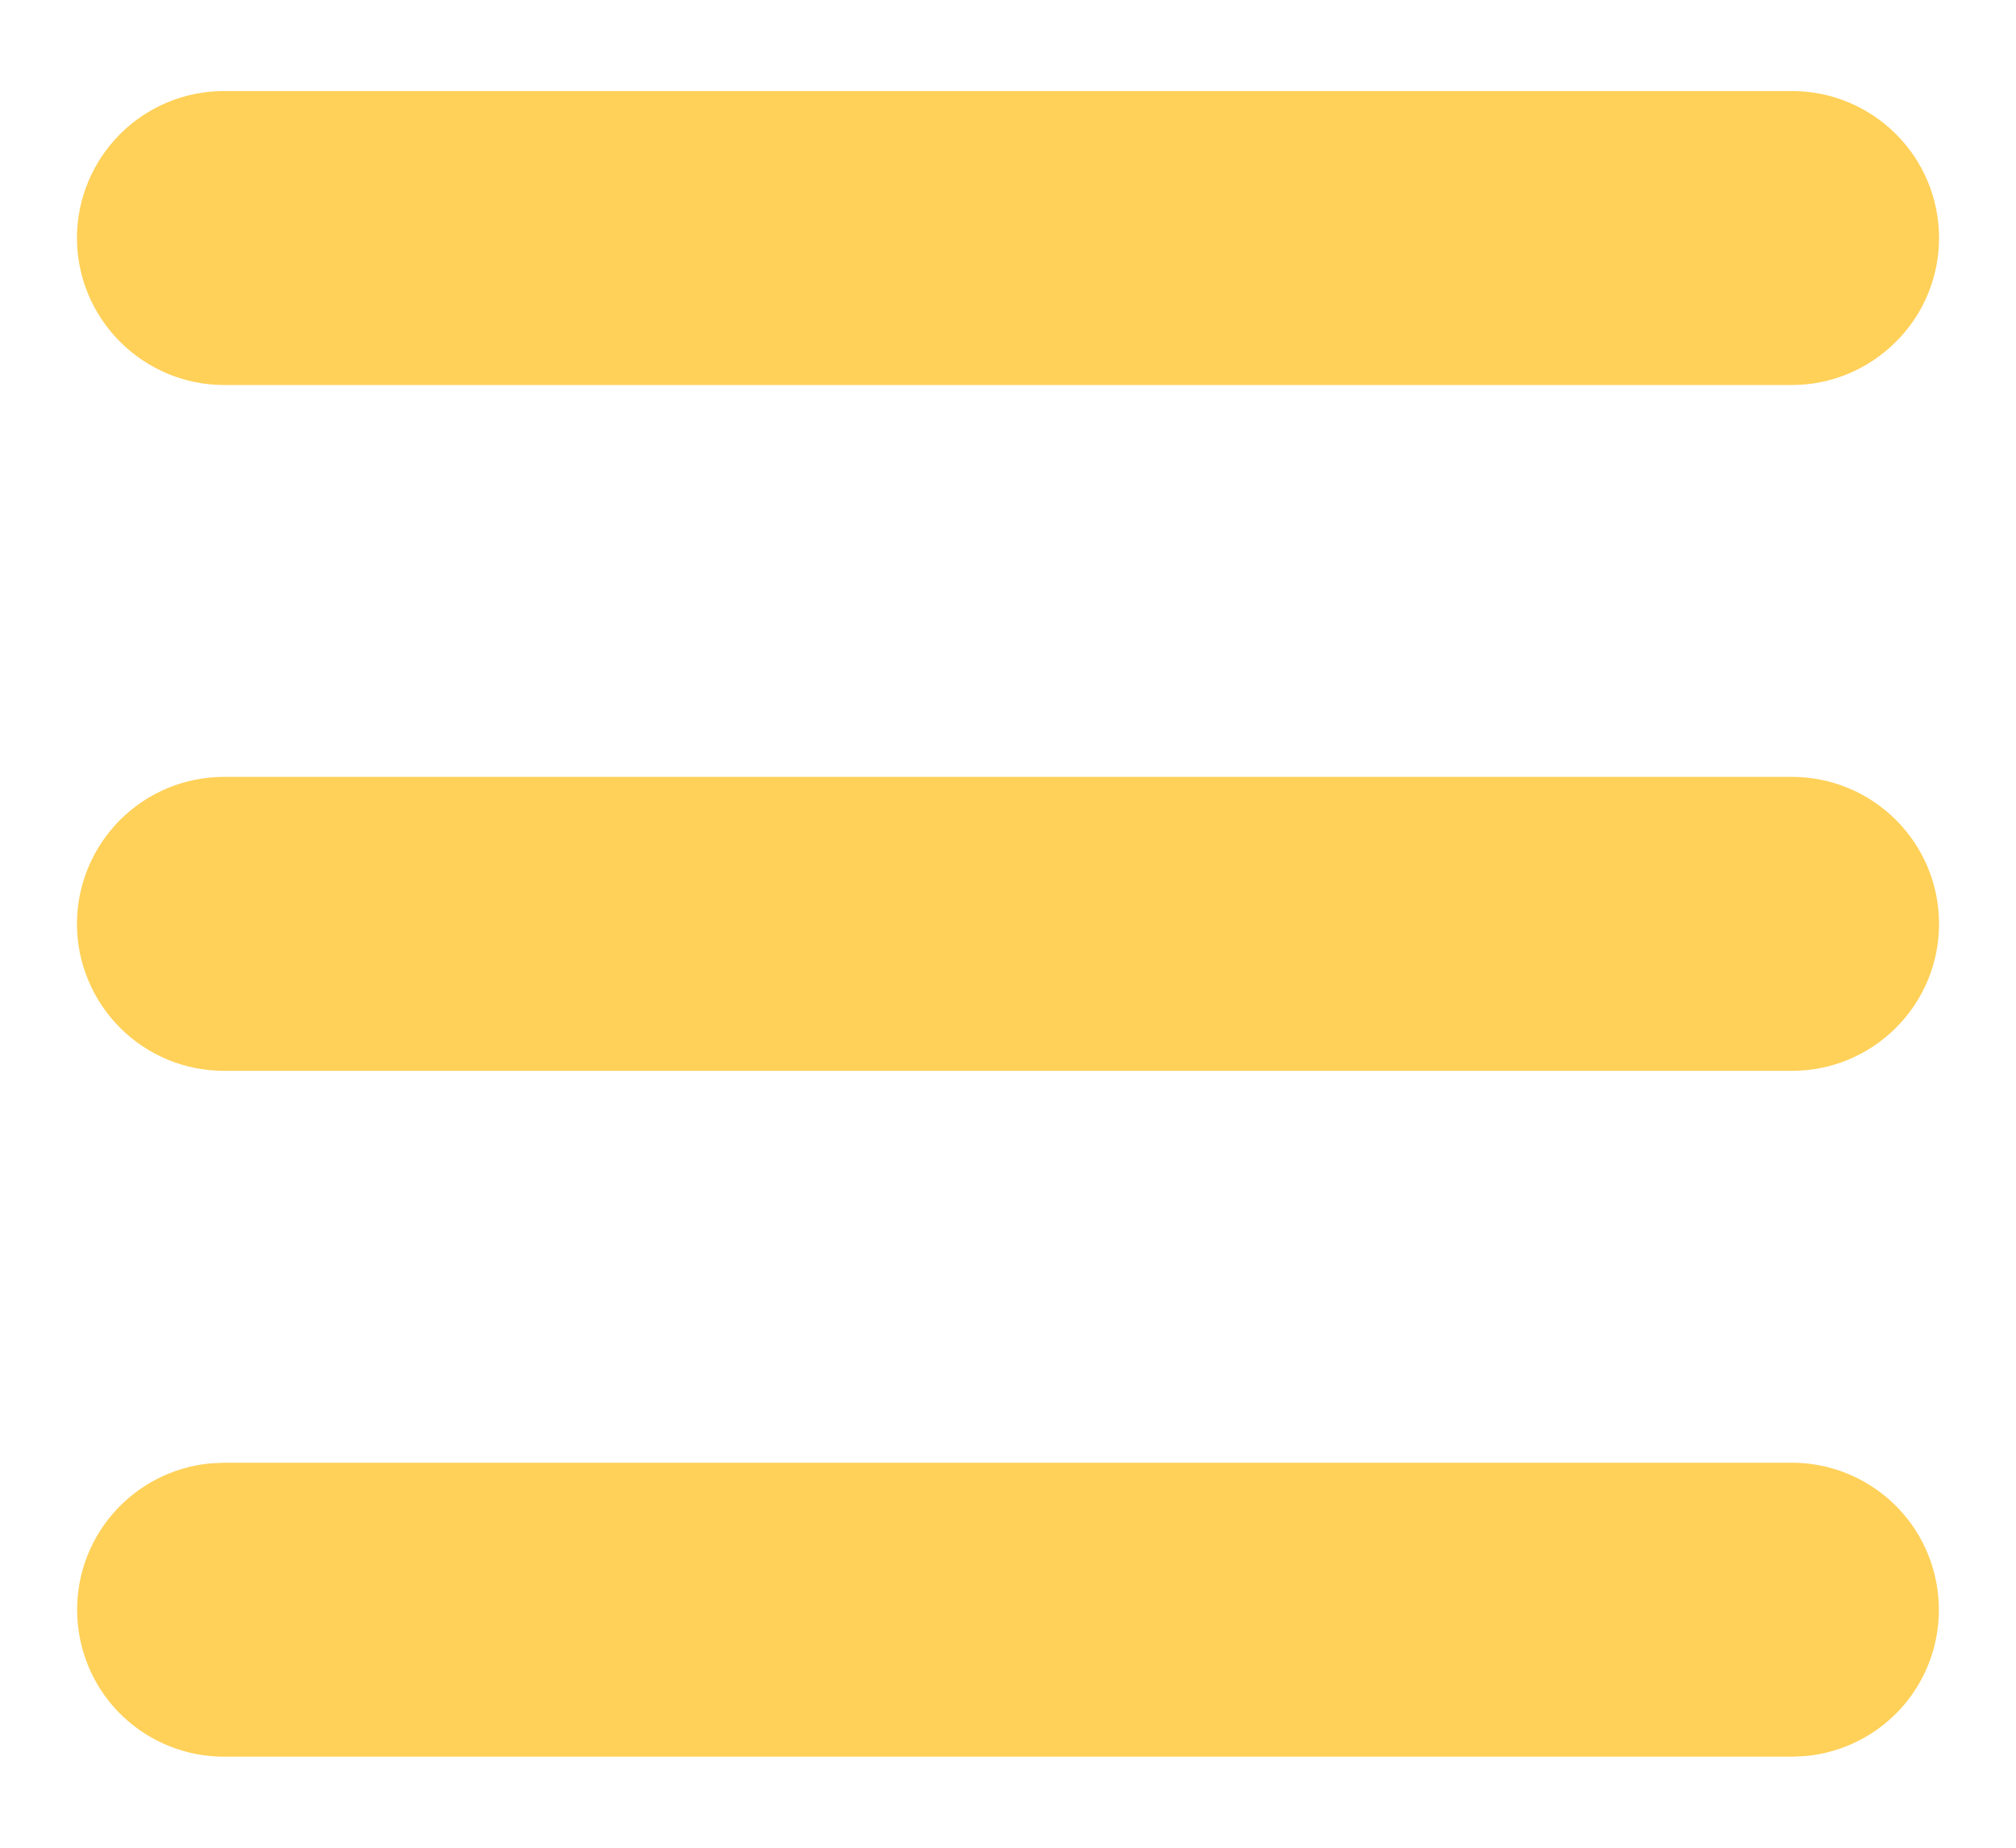
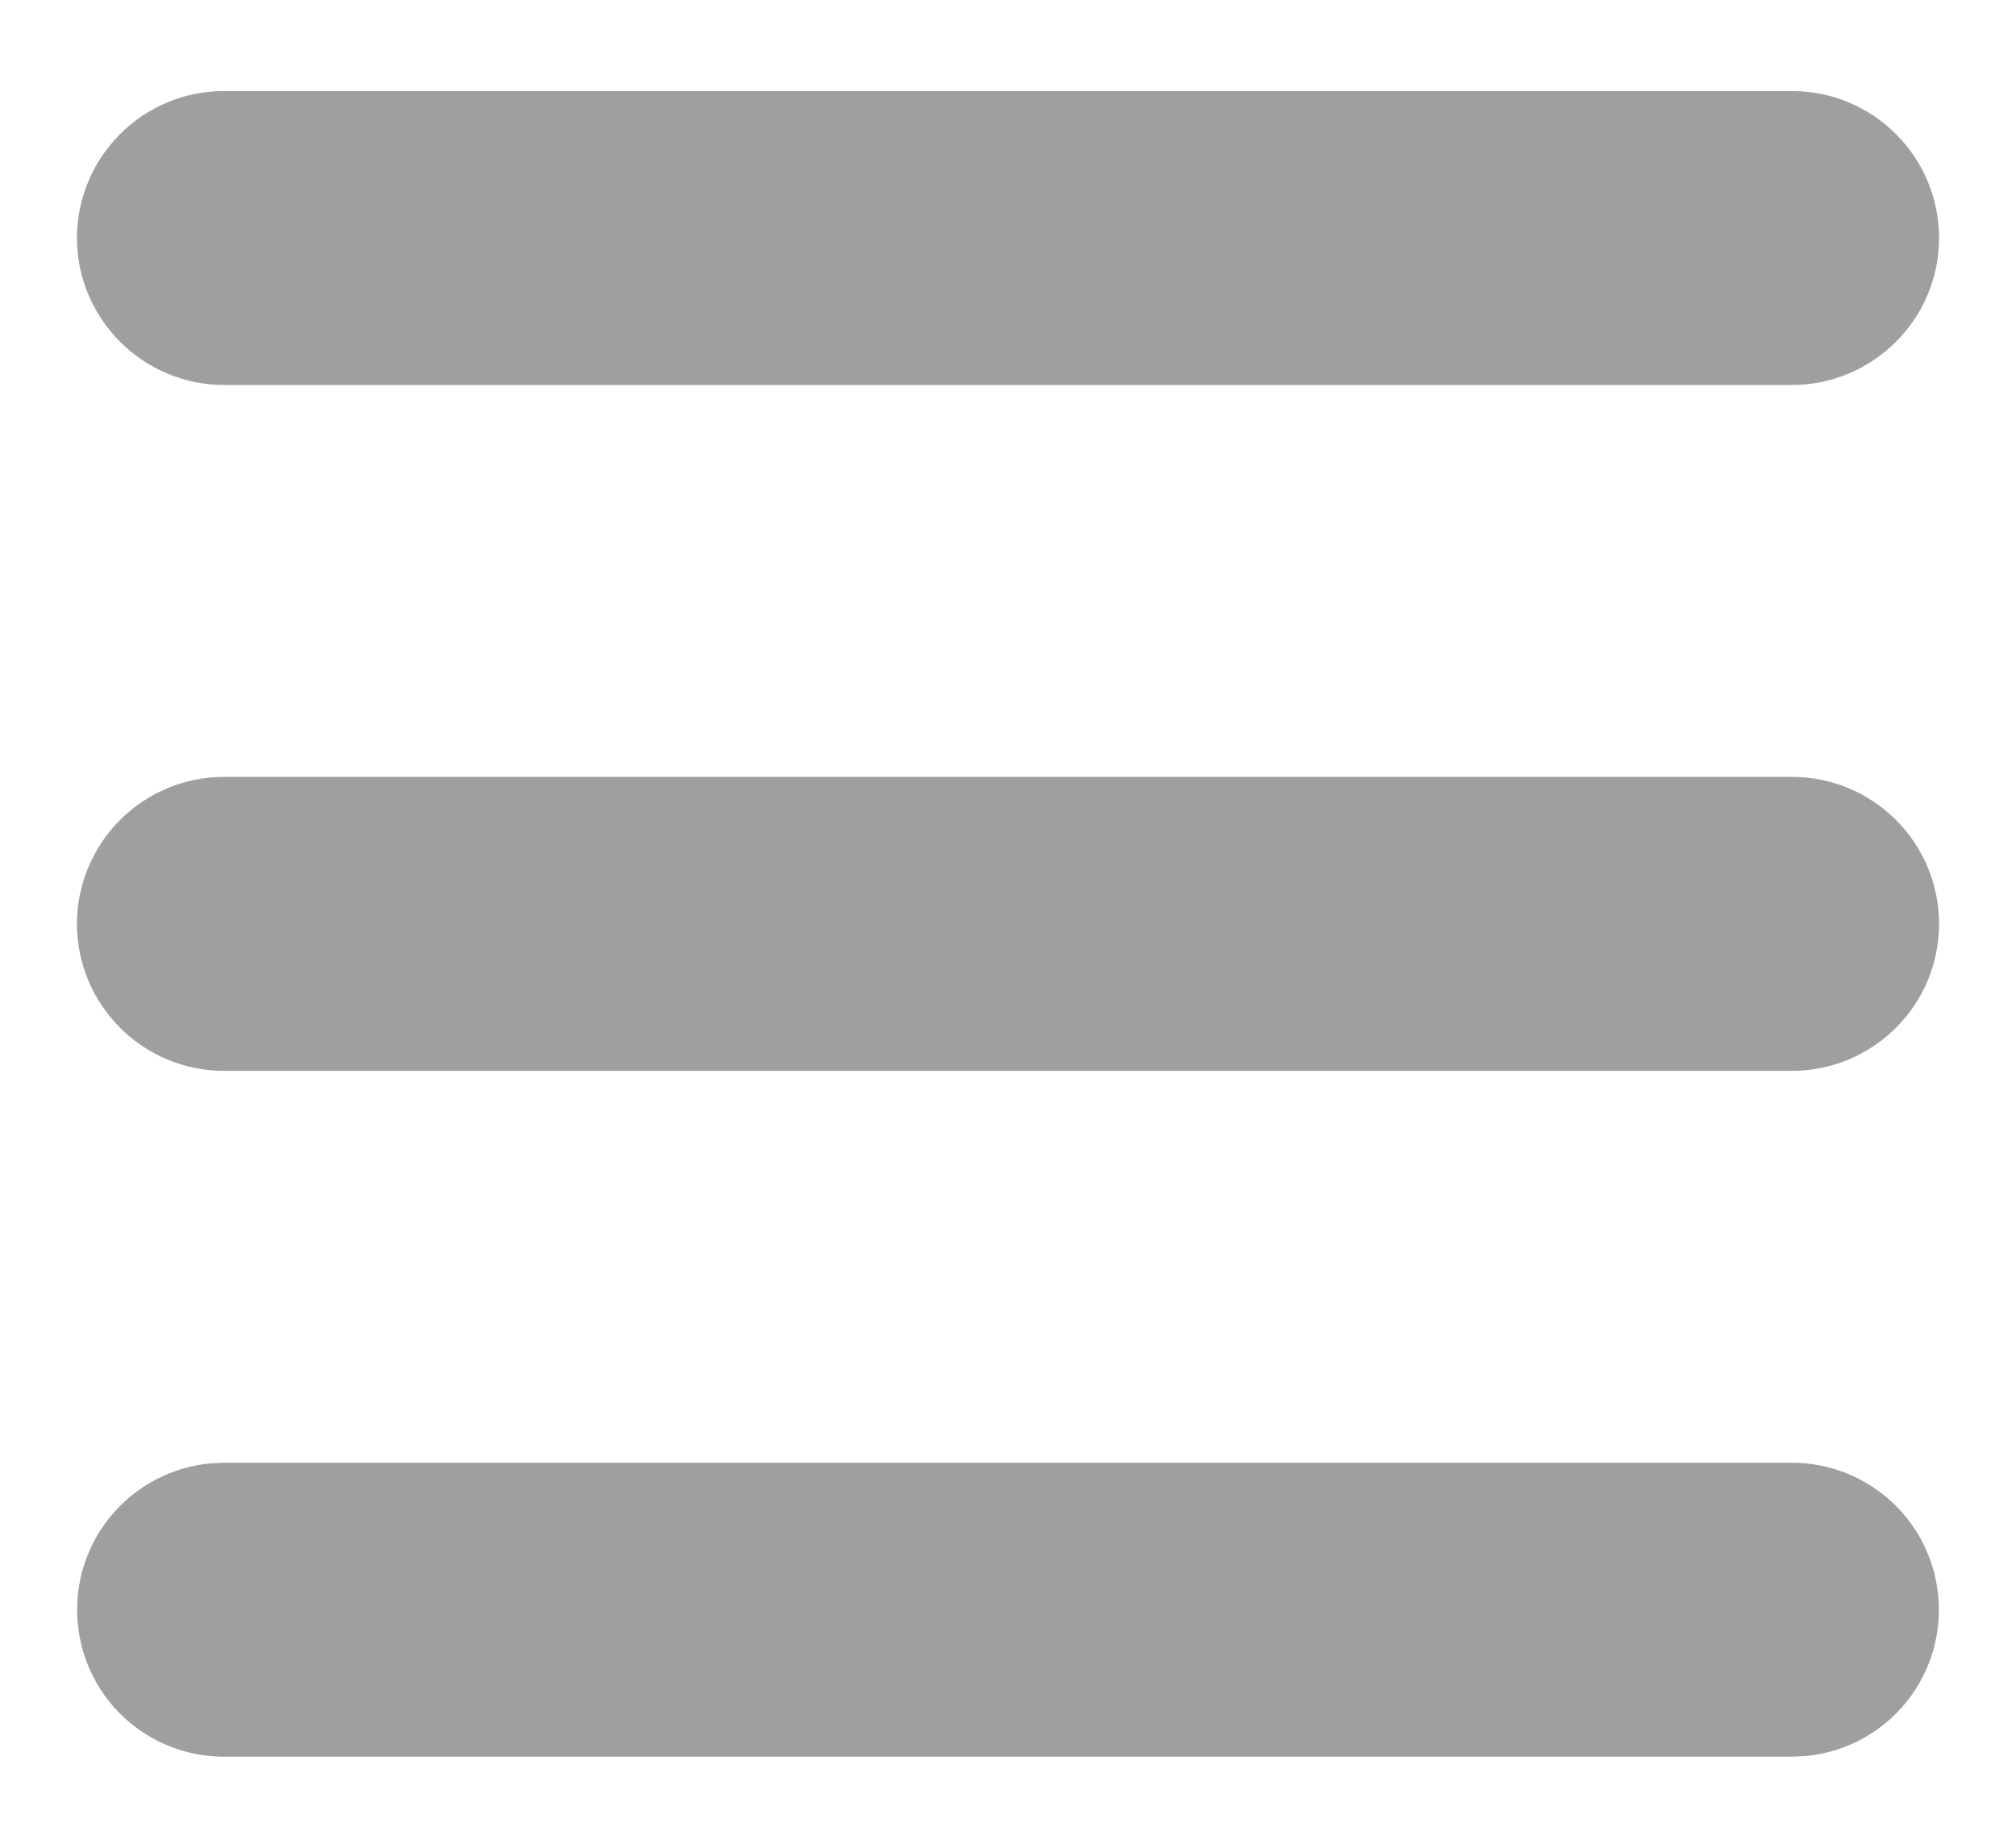
<svg xmlns="http://www.w3.org/2000/svg" width="12" height="11" viewBox="0 0 12 11" fill="none">
-   <path d="M10.667 8.708C10.891 8.708 11.107 8.795 11.27 8.95C11.433 9.105 11.529 9.317 11.54 9.541C11.551 9.766 11.475 9.986 11.328 10.156C11.181 10.326 10.974 10.432 10.751 10.454L10.667 10.458H1.333C1.109 10.458 0.893 10.372 0.73 10.217C0.567 10.062 0.471 9.85 0.46 9.625C0.449 9.401 0.525 9.181 0.672 9.011C0.819 8.841 1.026 8.734 1.249 8.712L1.333 8.708H10.667ZM10.667 4.625C10.899 4.625 11.121 4.717 11.285 4.881C11.45 5.045 11.542 5.268 11.542 5.5C11.542 5.732 11.45 5.955 11.285 6.119C11.121 6.283 10.899 6.375 10.667 6.375H1.333C1.101 6.375 0.879 6.283 0.715 6.119C0.551 5.955 0.458 5.732 0.458 5.5C0.458 5.268 0.551 5.045 0.715 4.881C0.879 4.717 1.101 4.625 1.333 4.625H10.667ZM10.667 0.542C10.899 0.542 11.121 0.634 11.285 0.798C11.45 0.962 11.542 1.185 11.542 1.417C11.542 1.649 11.45 1.871 11.285 2.035C11.121 2.199 10.899 2.292 10.667 2.292H1.333C1.101 2.292 0.879 2.199 0.715 2.035C0.551 1.871 0.458 1.649 0.458 1.417C0.458 1.185 0.551 0.962 0.715 0.798C0.879 0.634 1.101 0.542 1.333 0.542H10.667Z" fill="#FFD159" />
+   <path d="M10.667 8.708C10.891 8.708 11.107 8.795 11.27 8.95C11.433 9.105 11.529 9.317 11.54 9.541C11.551 9.766 11.475 9.986 11.328 10.156C11.181 10.326 10.974 10.432 10.751 10.454L10.667 10.458H1.333C1.109 10.458 0.893 10.372 0.73 10.217C0.567 10.062 0.471 9.85 0.46 9.625C0.449 9.401 0.525 9.181 0.672 9.011C0.819 8.841 1.026 8.734 1.249 8.712L1.333 8.708H10.667ZM10.667 4.625C10.899 4.625 11.121 4.717 11.285 4.881C11.45 5.045 11.542 5.268 11.542 5.5C11.542 5.732 11.45 5.955 11.285 6.119C11.121 6.283 10.899 6.375 10.667 6.375H1.333C1.101 6.375 0.879 6.283 0.715 6.119C0.551 5.955 0.458 5.732 0.458 5.5C0.458 5.268 0.551 5.045 0.715 4.881C0.879 4.717 1.101 4.625 1.333 4.625H10.667ZM10.667 0.542C10.899 0.542 11.121 0.634 11.285 0.798C11.45 0.962 11.542 1.185 11.542 1.417C11.542 1.649 11.45 1.871 11.285 2.035C11.121 2.199 10.899 2.292 10.667 2.292H1.333C1.101 2.292 0.879 2.199 0.715 2.035C0.551 1.871 0.458 1.649 0.458 1.417C0.458 1.185 0.551 0.962 0.715 0.798C0.879 0.634 1.101 0.542 1.333 0.542H10.667Z" fill="#9f9f9f" />
</svg>
